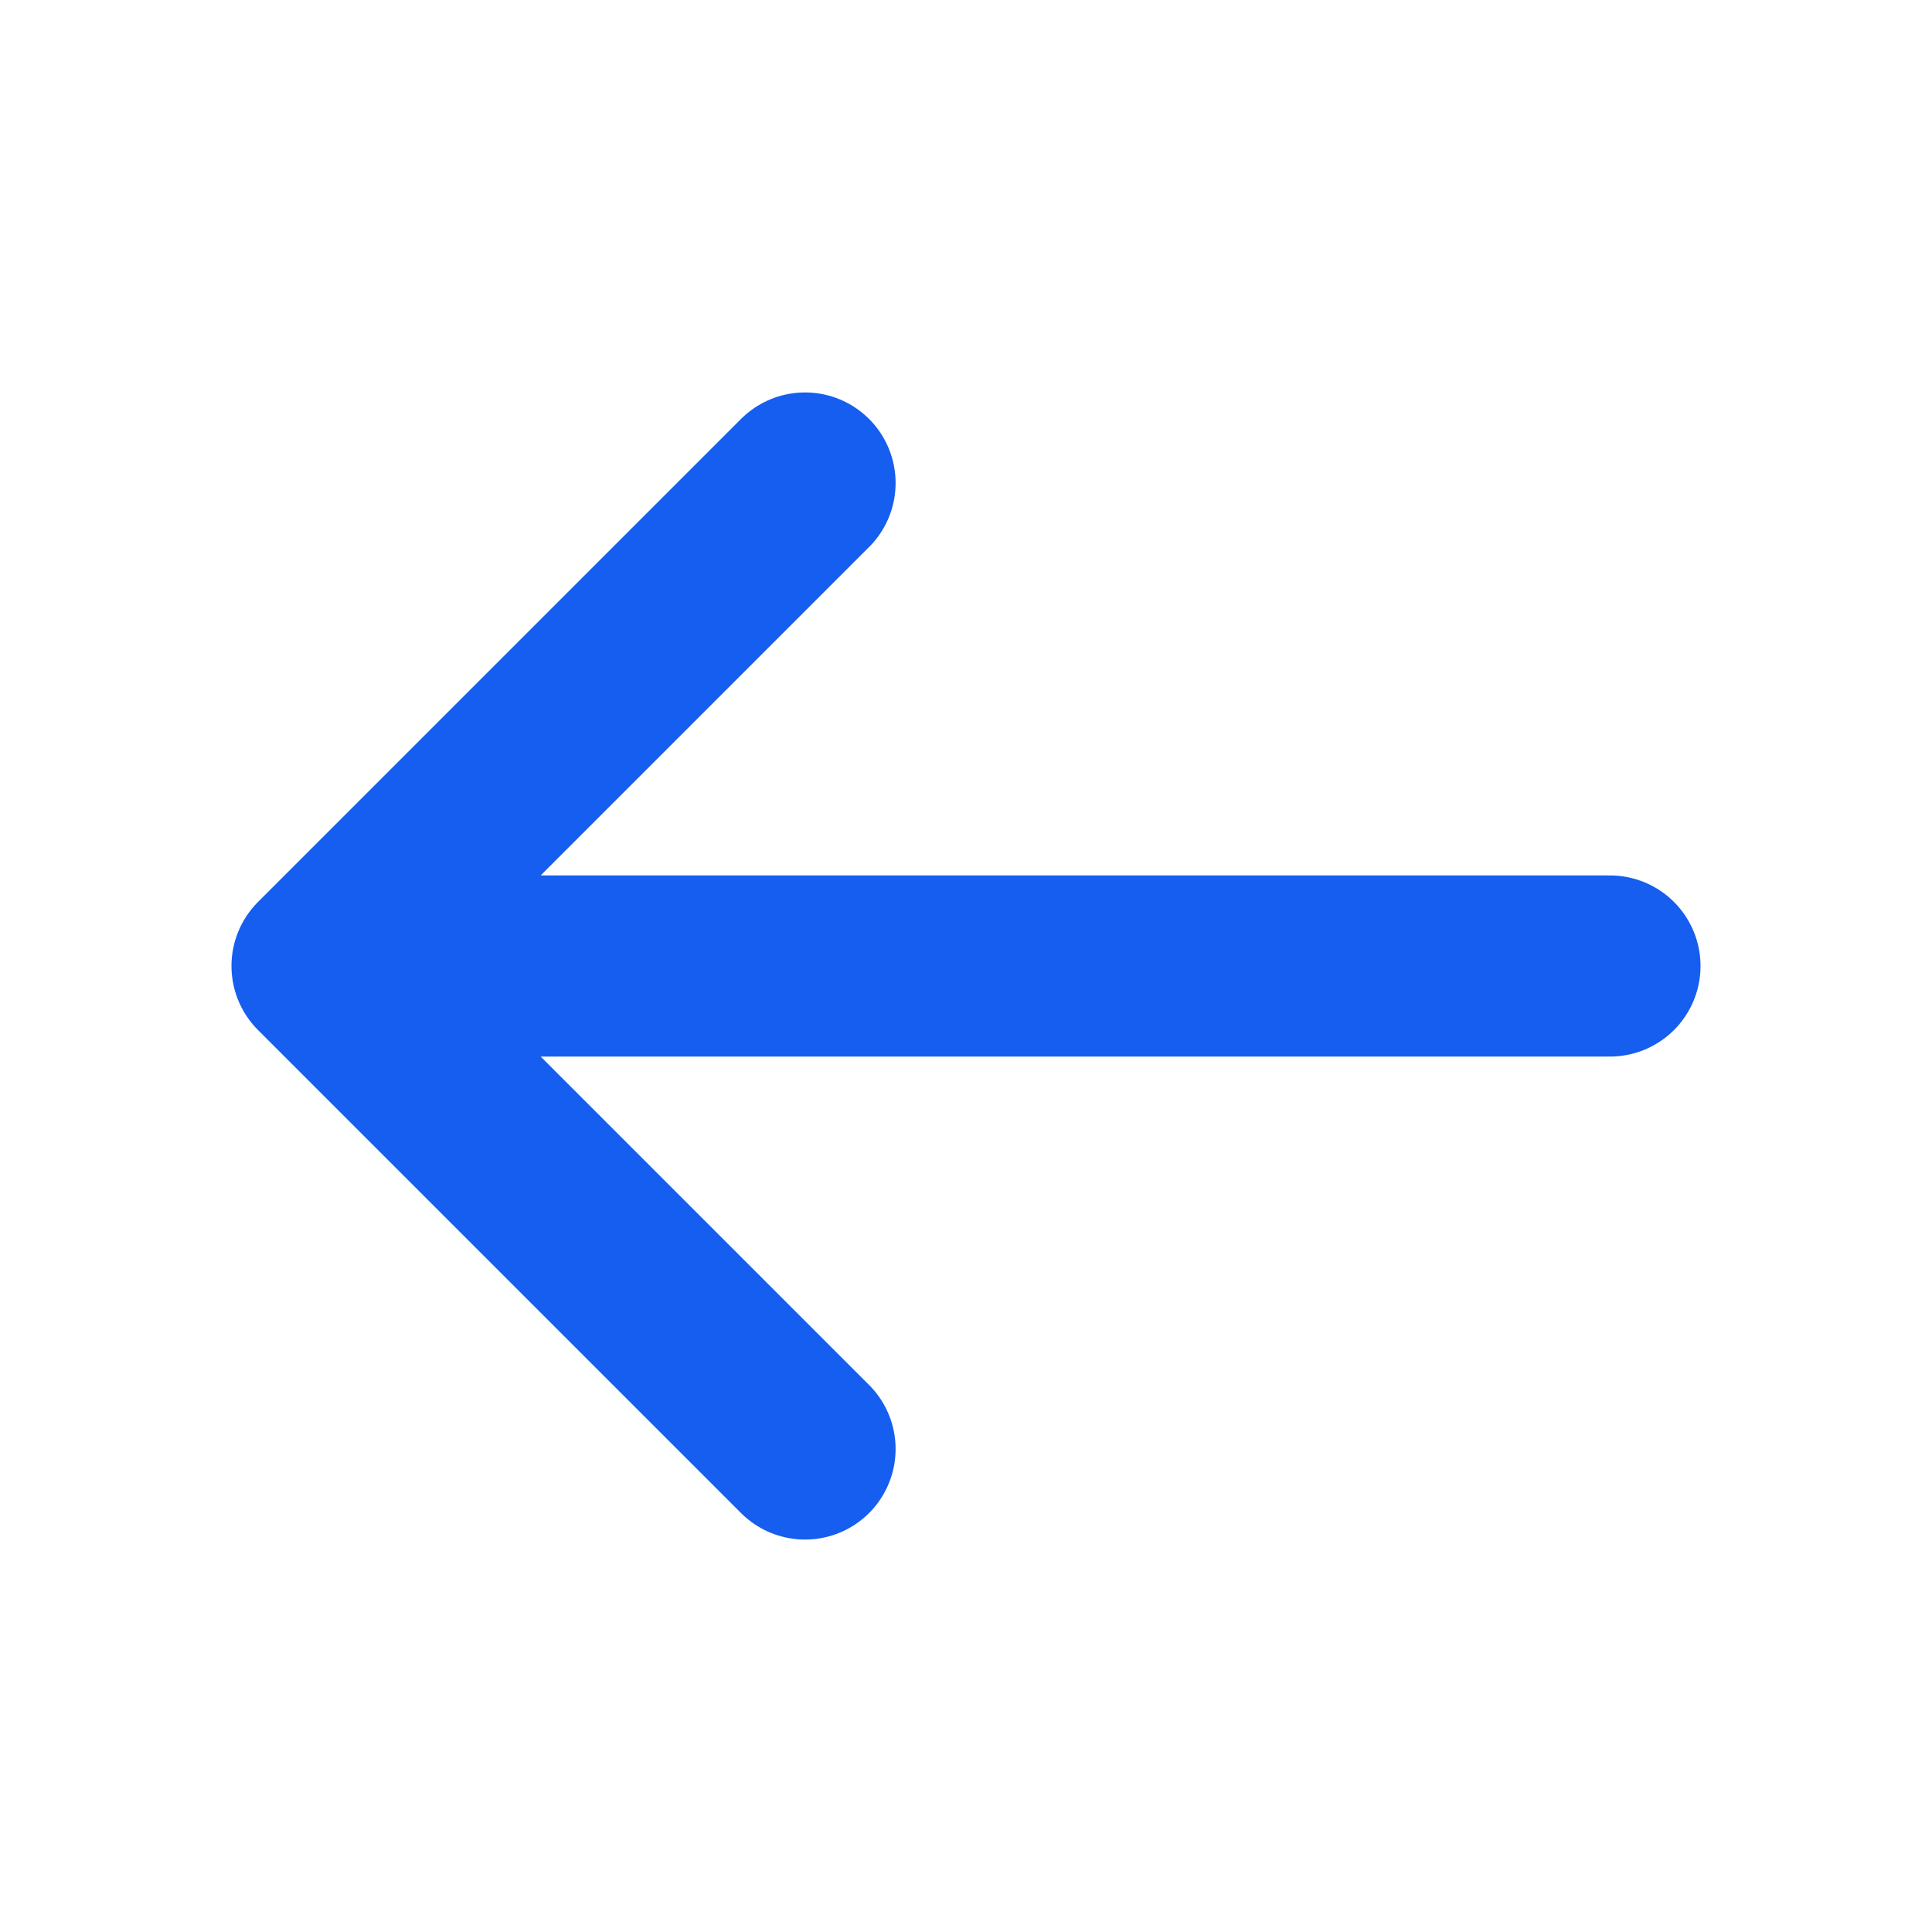
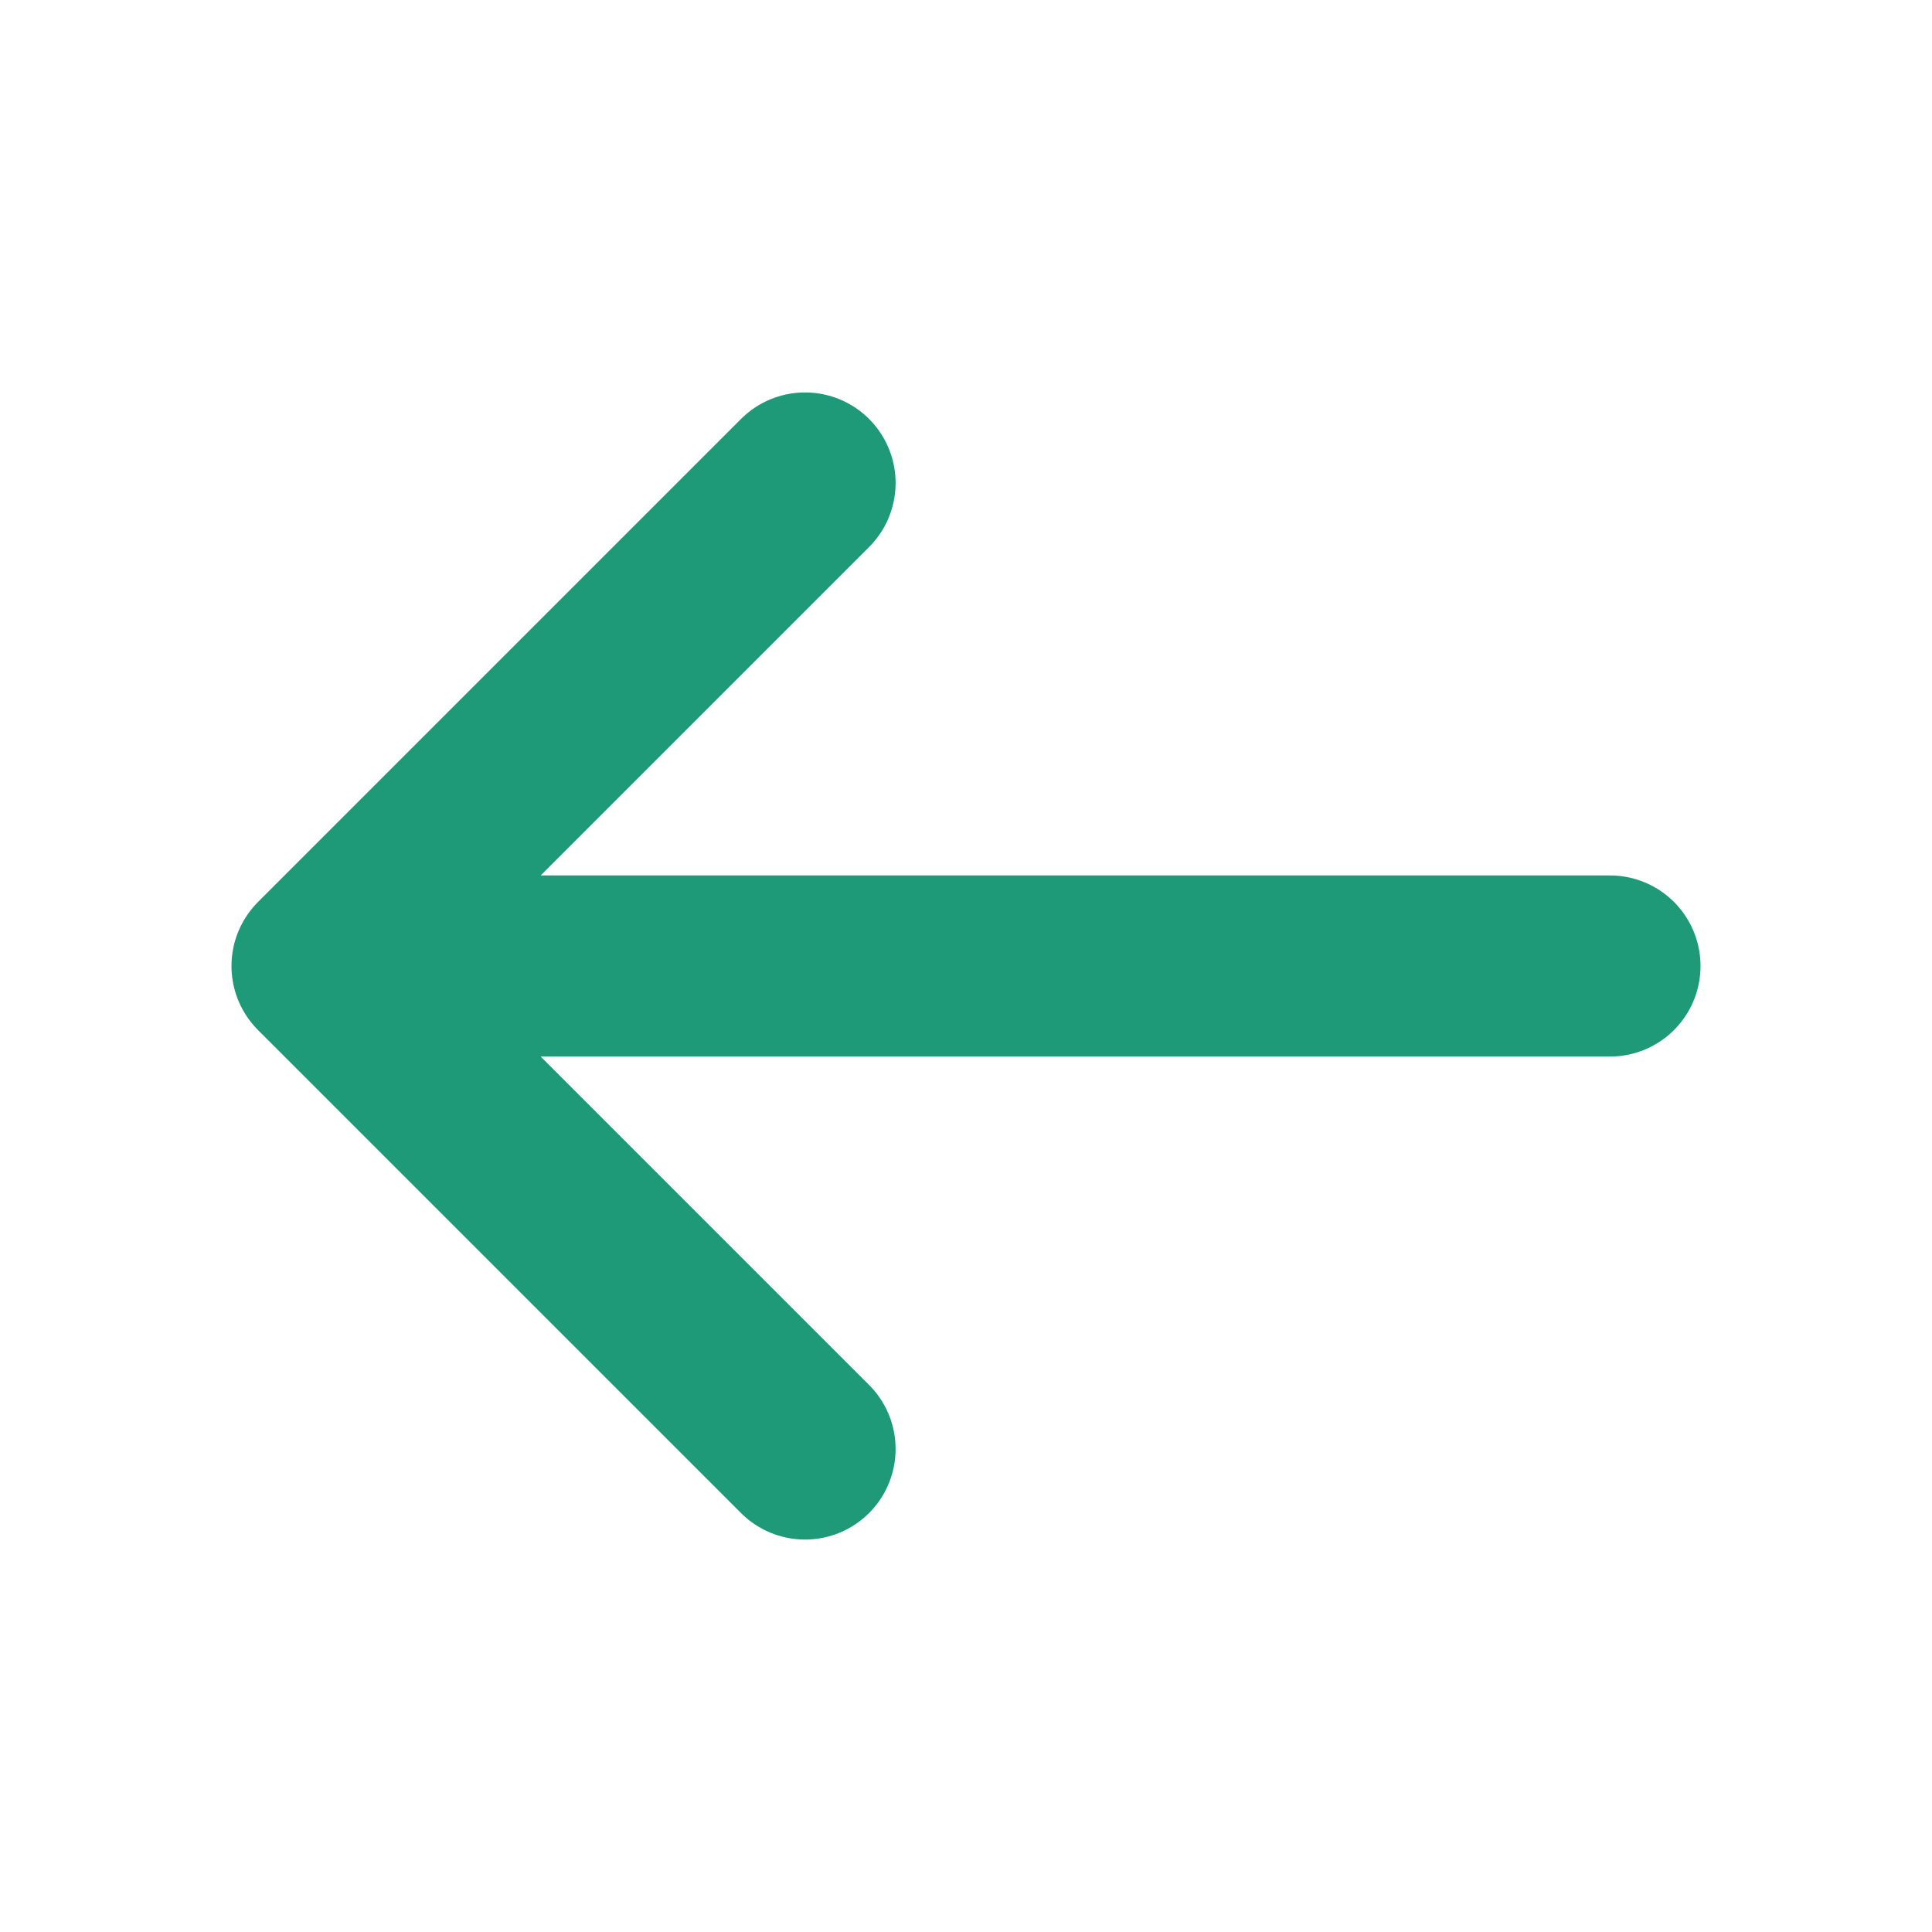
<svg xmlns="http://www.w3.org/2000/svg" width="16" height="16" viewBox="0 0 16 16" fill="none">
-   <path d="M13.333 8H2.667M2.667 8L6.667 12M2.667 8L6.667 4" stroke="#155EEF" stroke-width="1.5" stroke-linecap="round" stroke-linejoin="round" />
+   <path d="M13.333 8H2.667M2.667 8L6.667 12M2.667 8L6.667 4" stroke="#1F9A78" stroke-width="1.5" stroke-linecap="round" stroke-linejoin="round" />
</svg>
